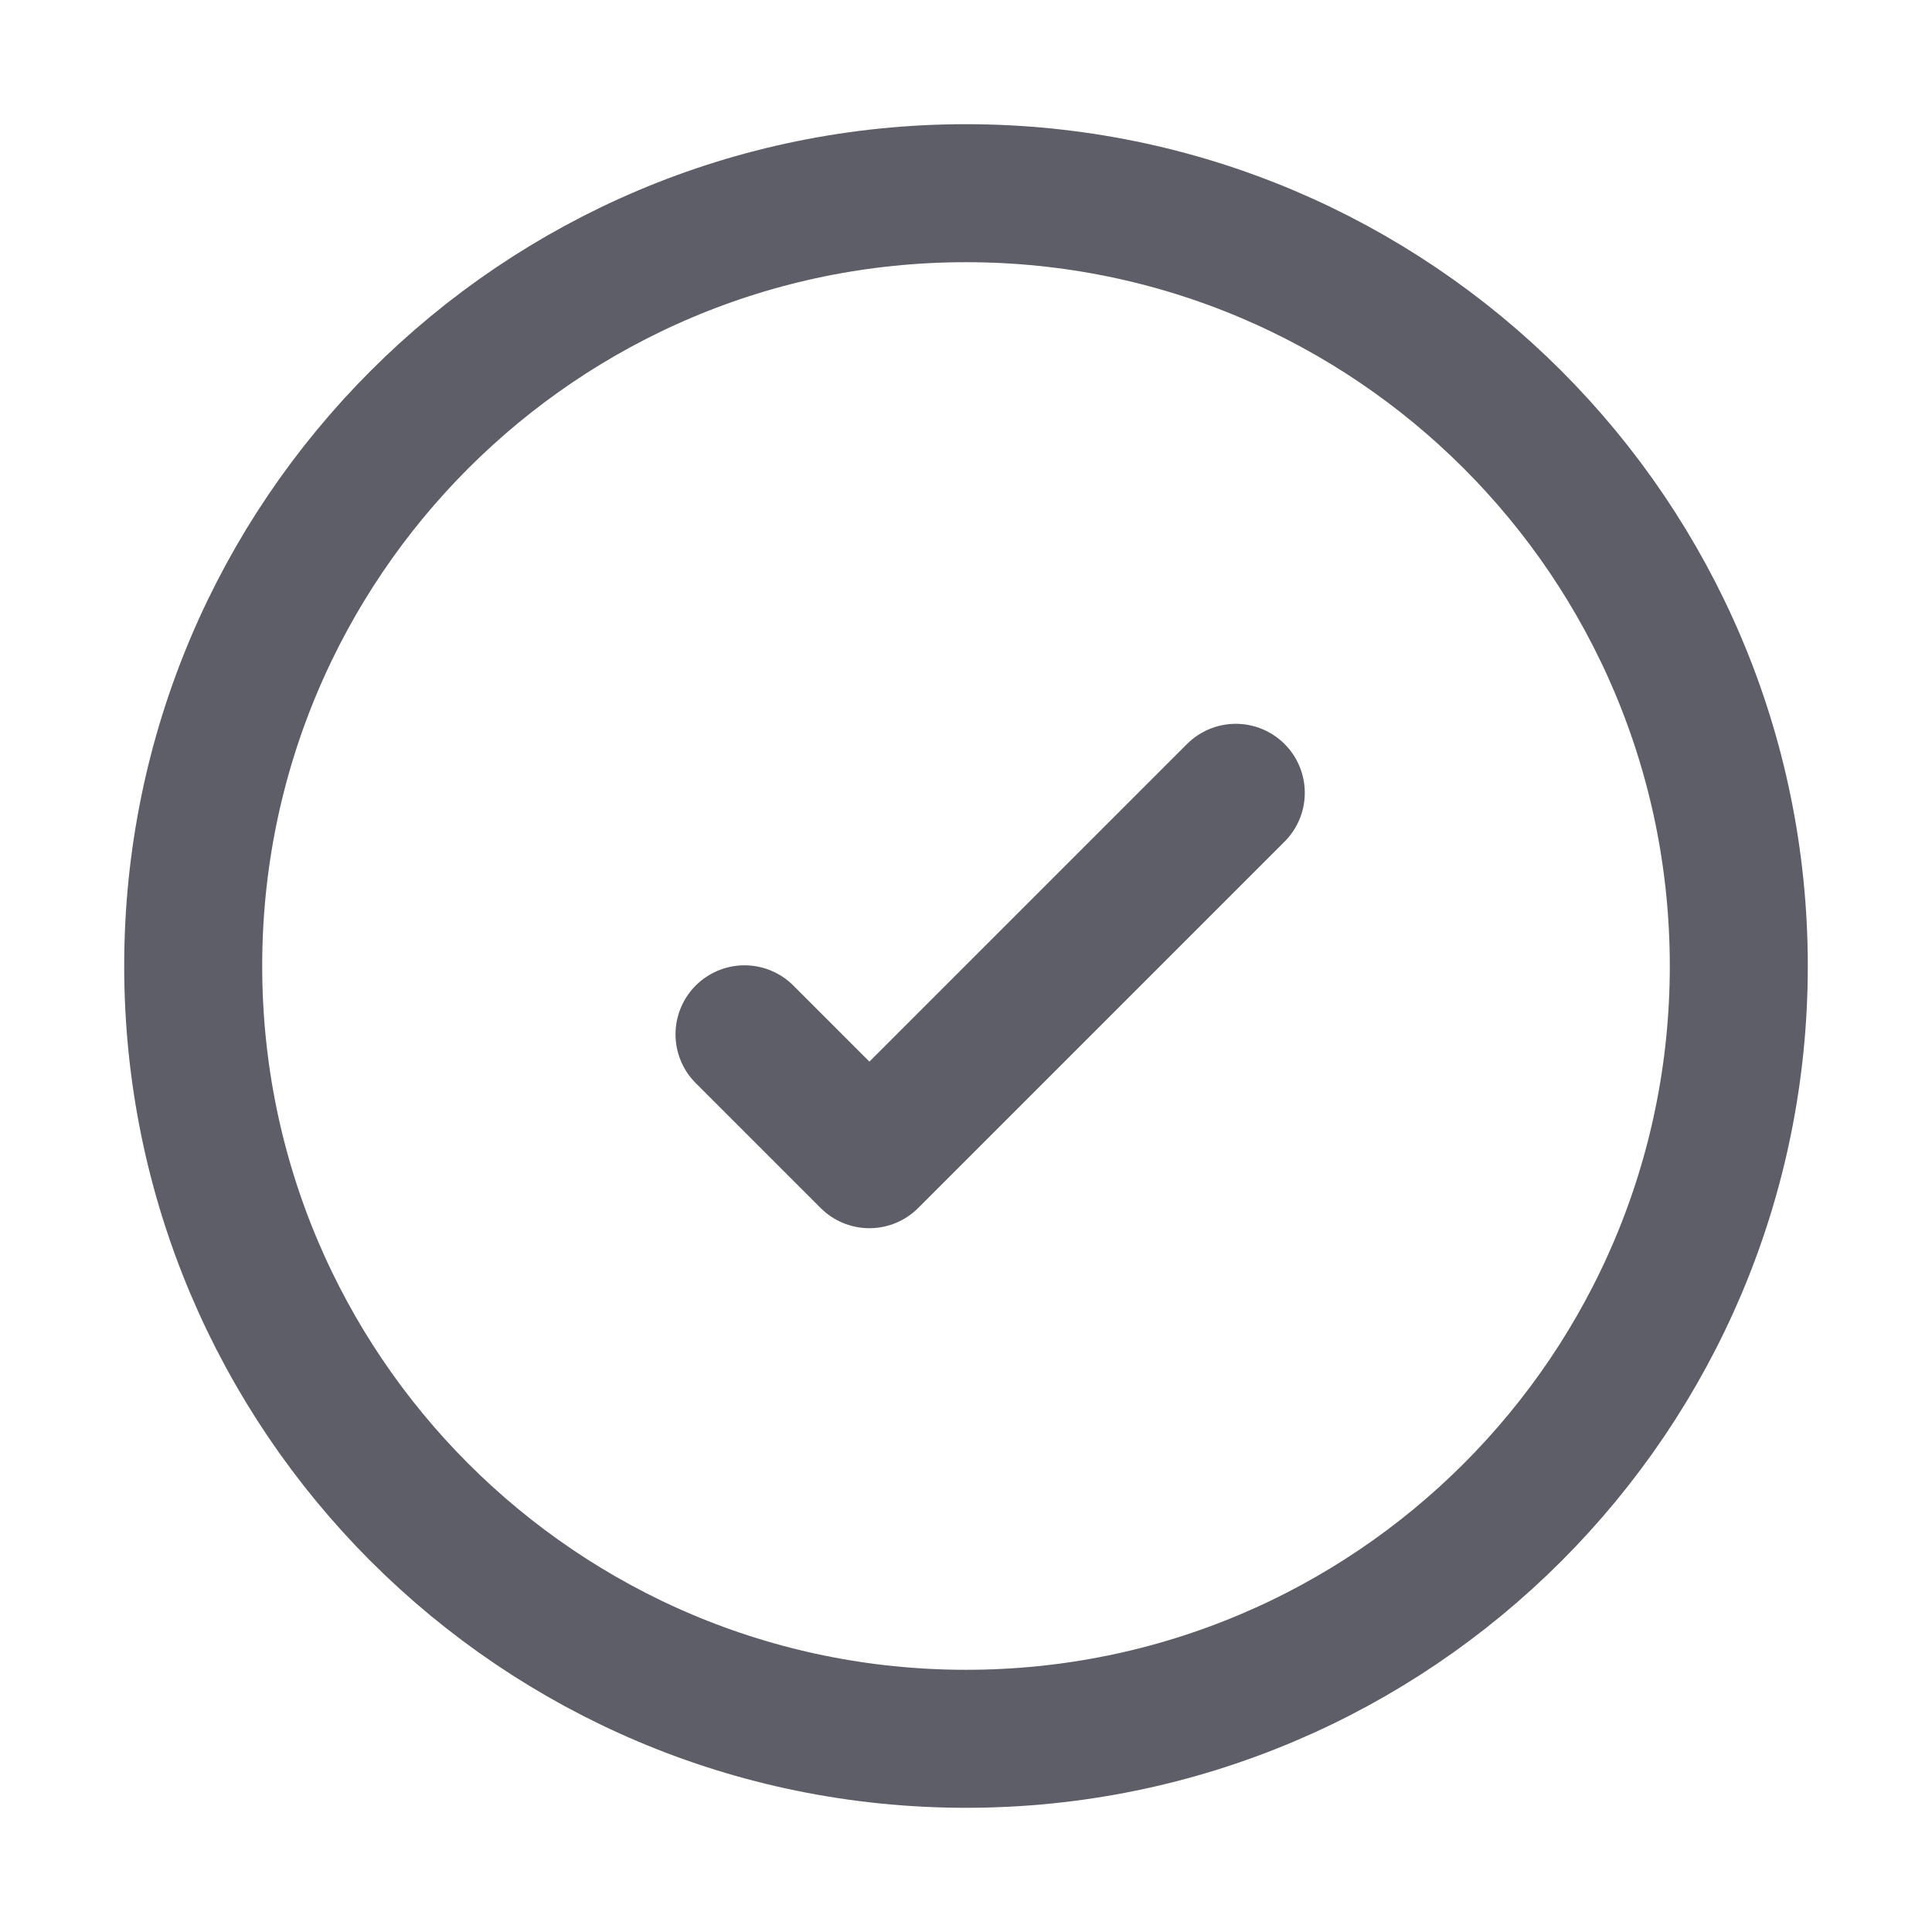
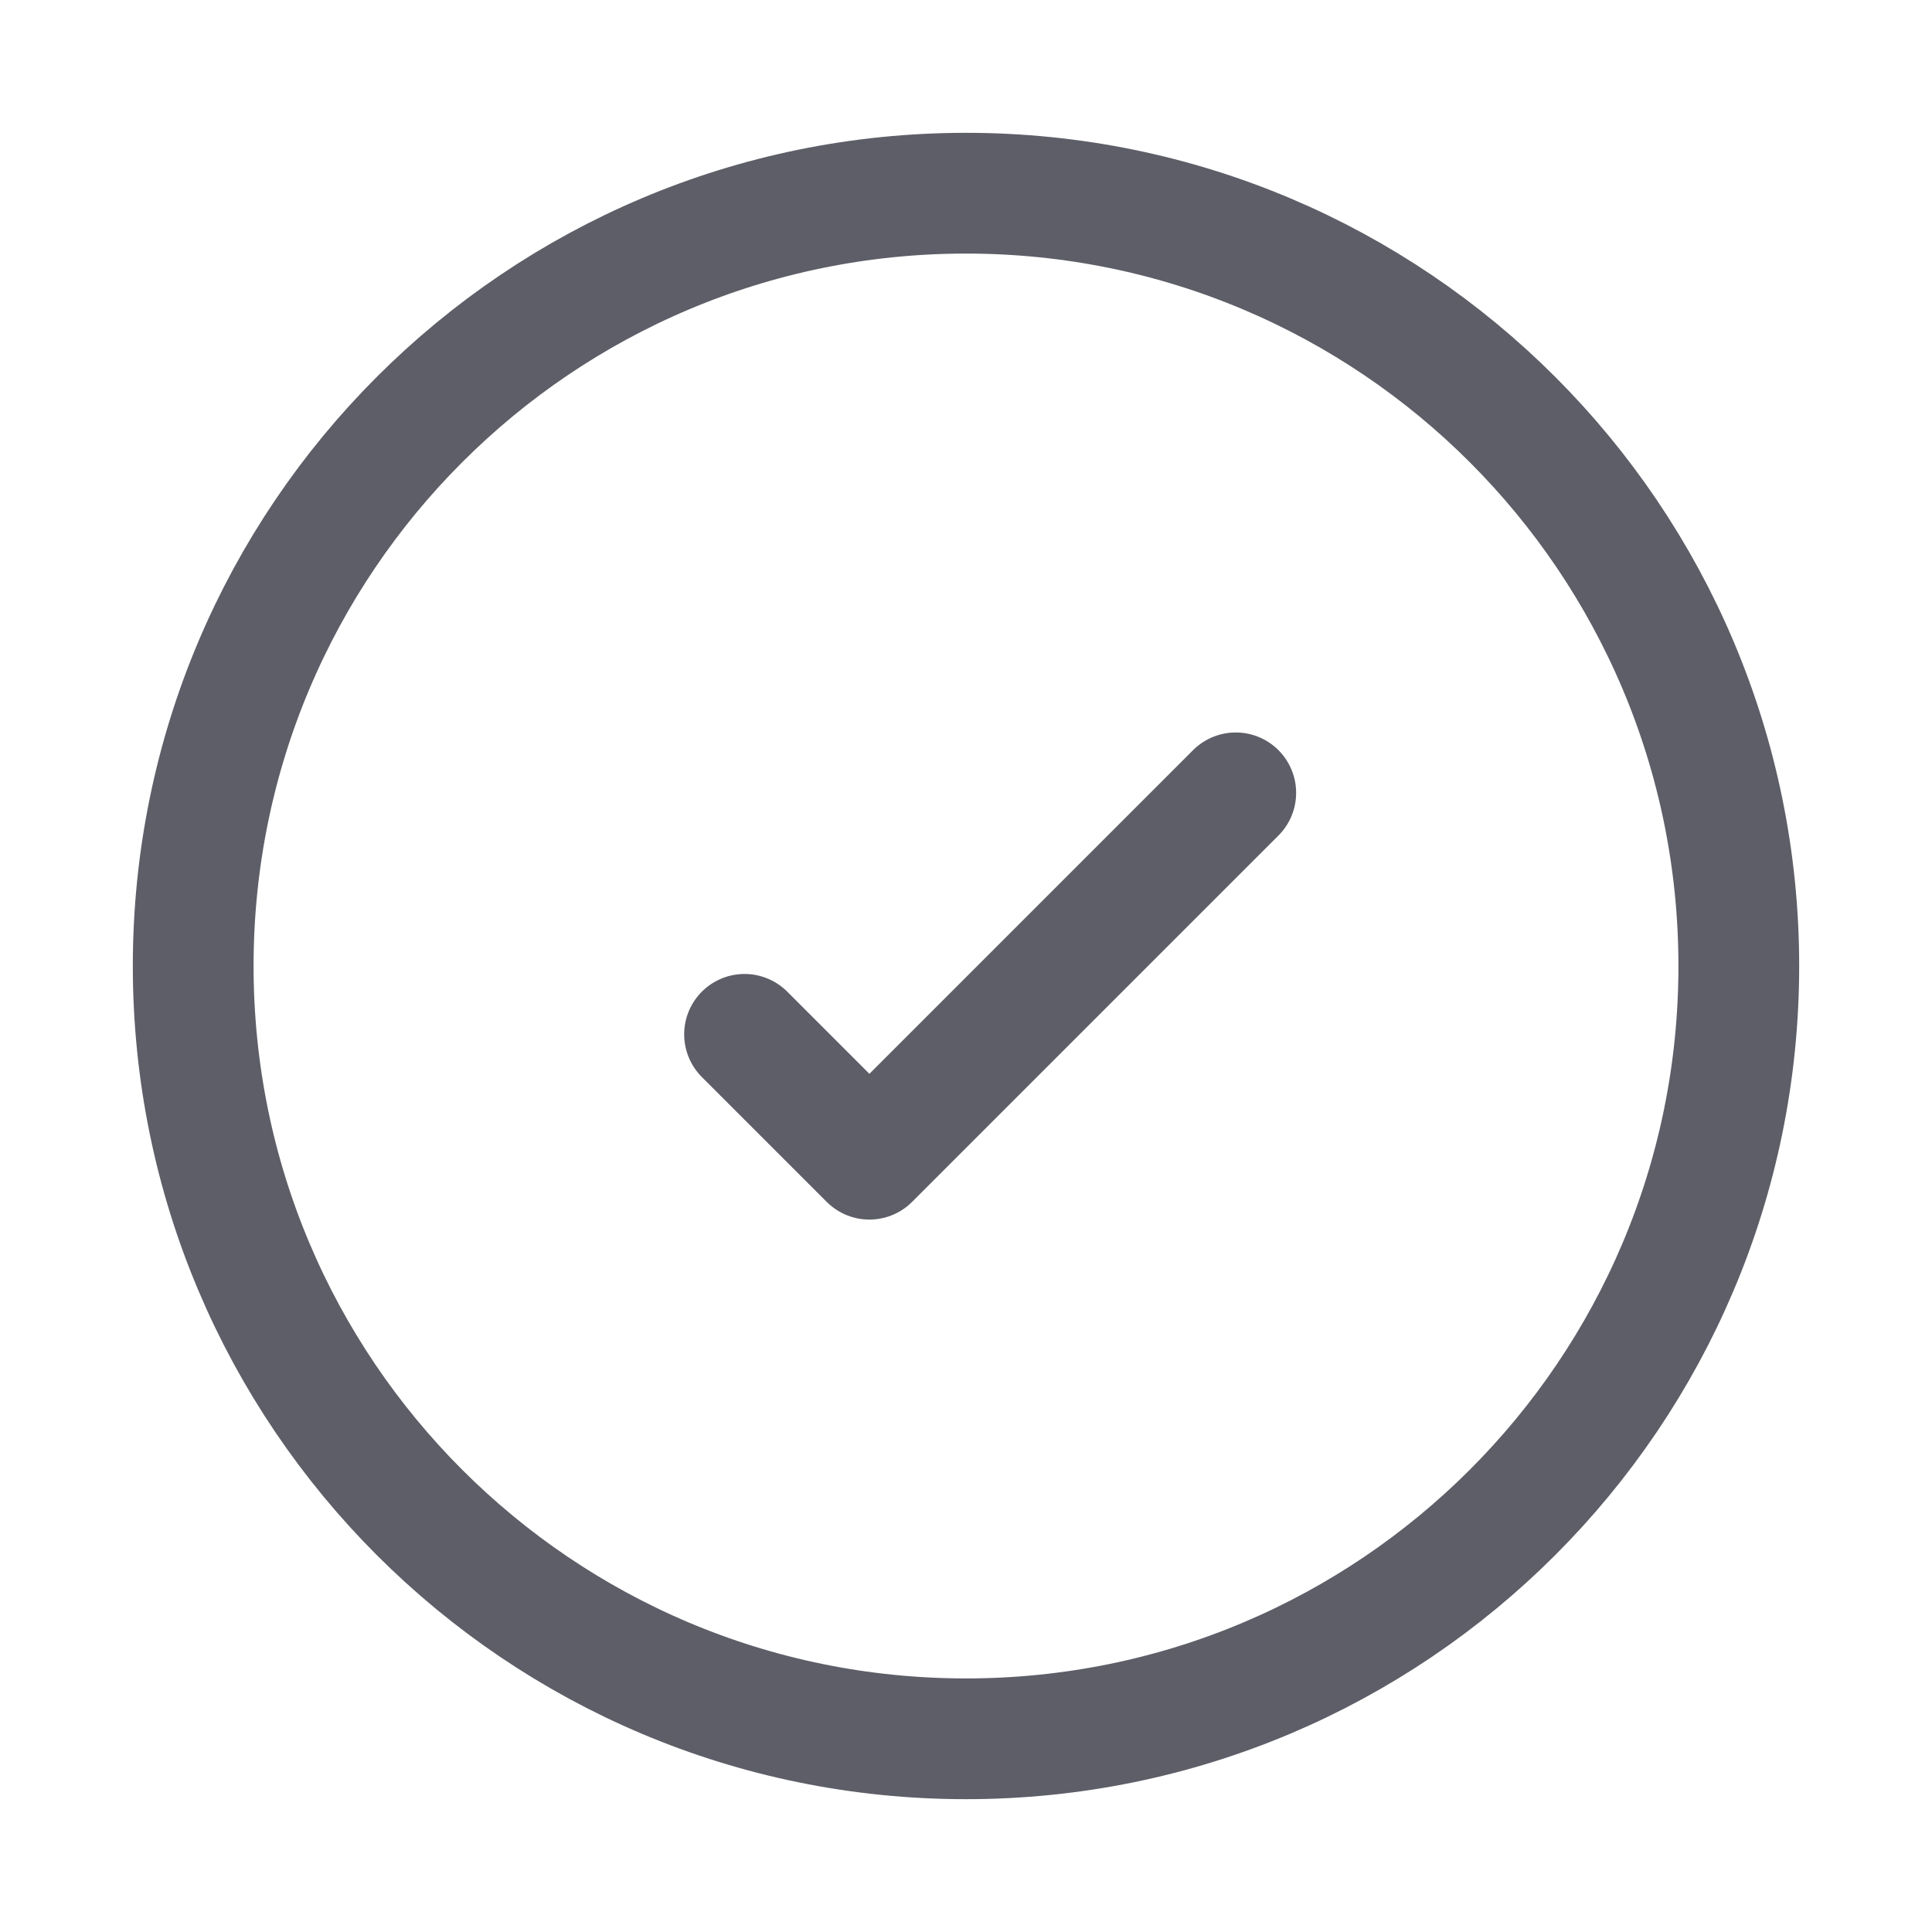
- <svg xmlns="http://www.w3.org/2000/svg" width="14" height="14" viewBox="0 0 14 14" fill="none">
-   <path d="M8.955 5.745L6.3 8.4L5.395 7.495M7 1.4C3.907 1.4 1.4 3.907 1.4 7C1.4 10.093 3.907 12.6 7 12.6C10.093 12.6 12.6 10.093 12.6 7C12.6 3.907 10.093 1.4 7 1.4Z" stroke="#5D5E67" stroke-linecap="round" stroke-linejoin="round" />
+ <svg xmlns="http://www.w3.org/2000/svg" width="16" height="16" viewBox="0 0 16 16" fill="none">
+   <path d="M10.234 6.566L7.2 9.6L6.166 8.566M8 1.6C4.465 1.6 1.6 4.465 1.6 8C1.6 11.535 4.465 14.4 8 14.4C11.535 14.4 14.4 11.535 14.4 8C14.4 4.465 11.535 1.6 8 1.6Z" stroke="#5D5E67" stroke-linecap="round" stroke-linejoin="round" />
</svg>
